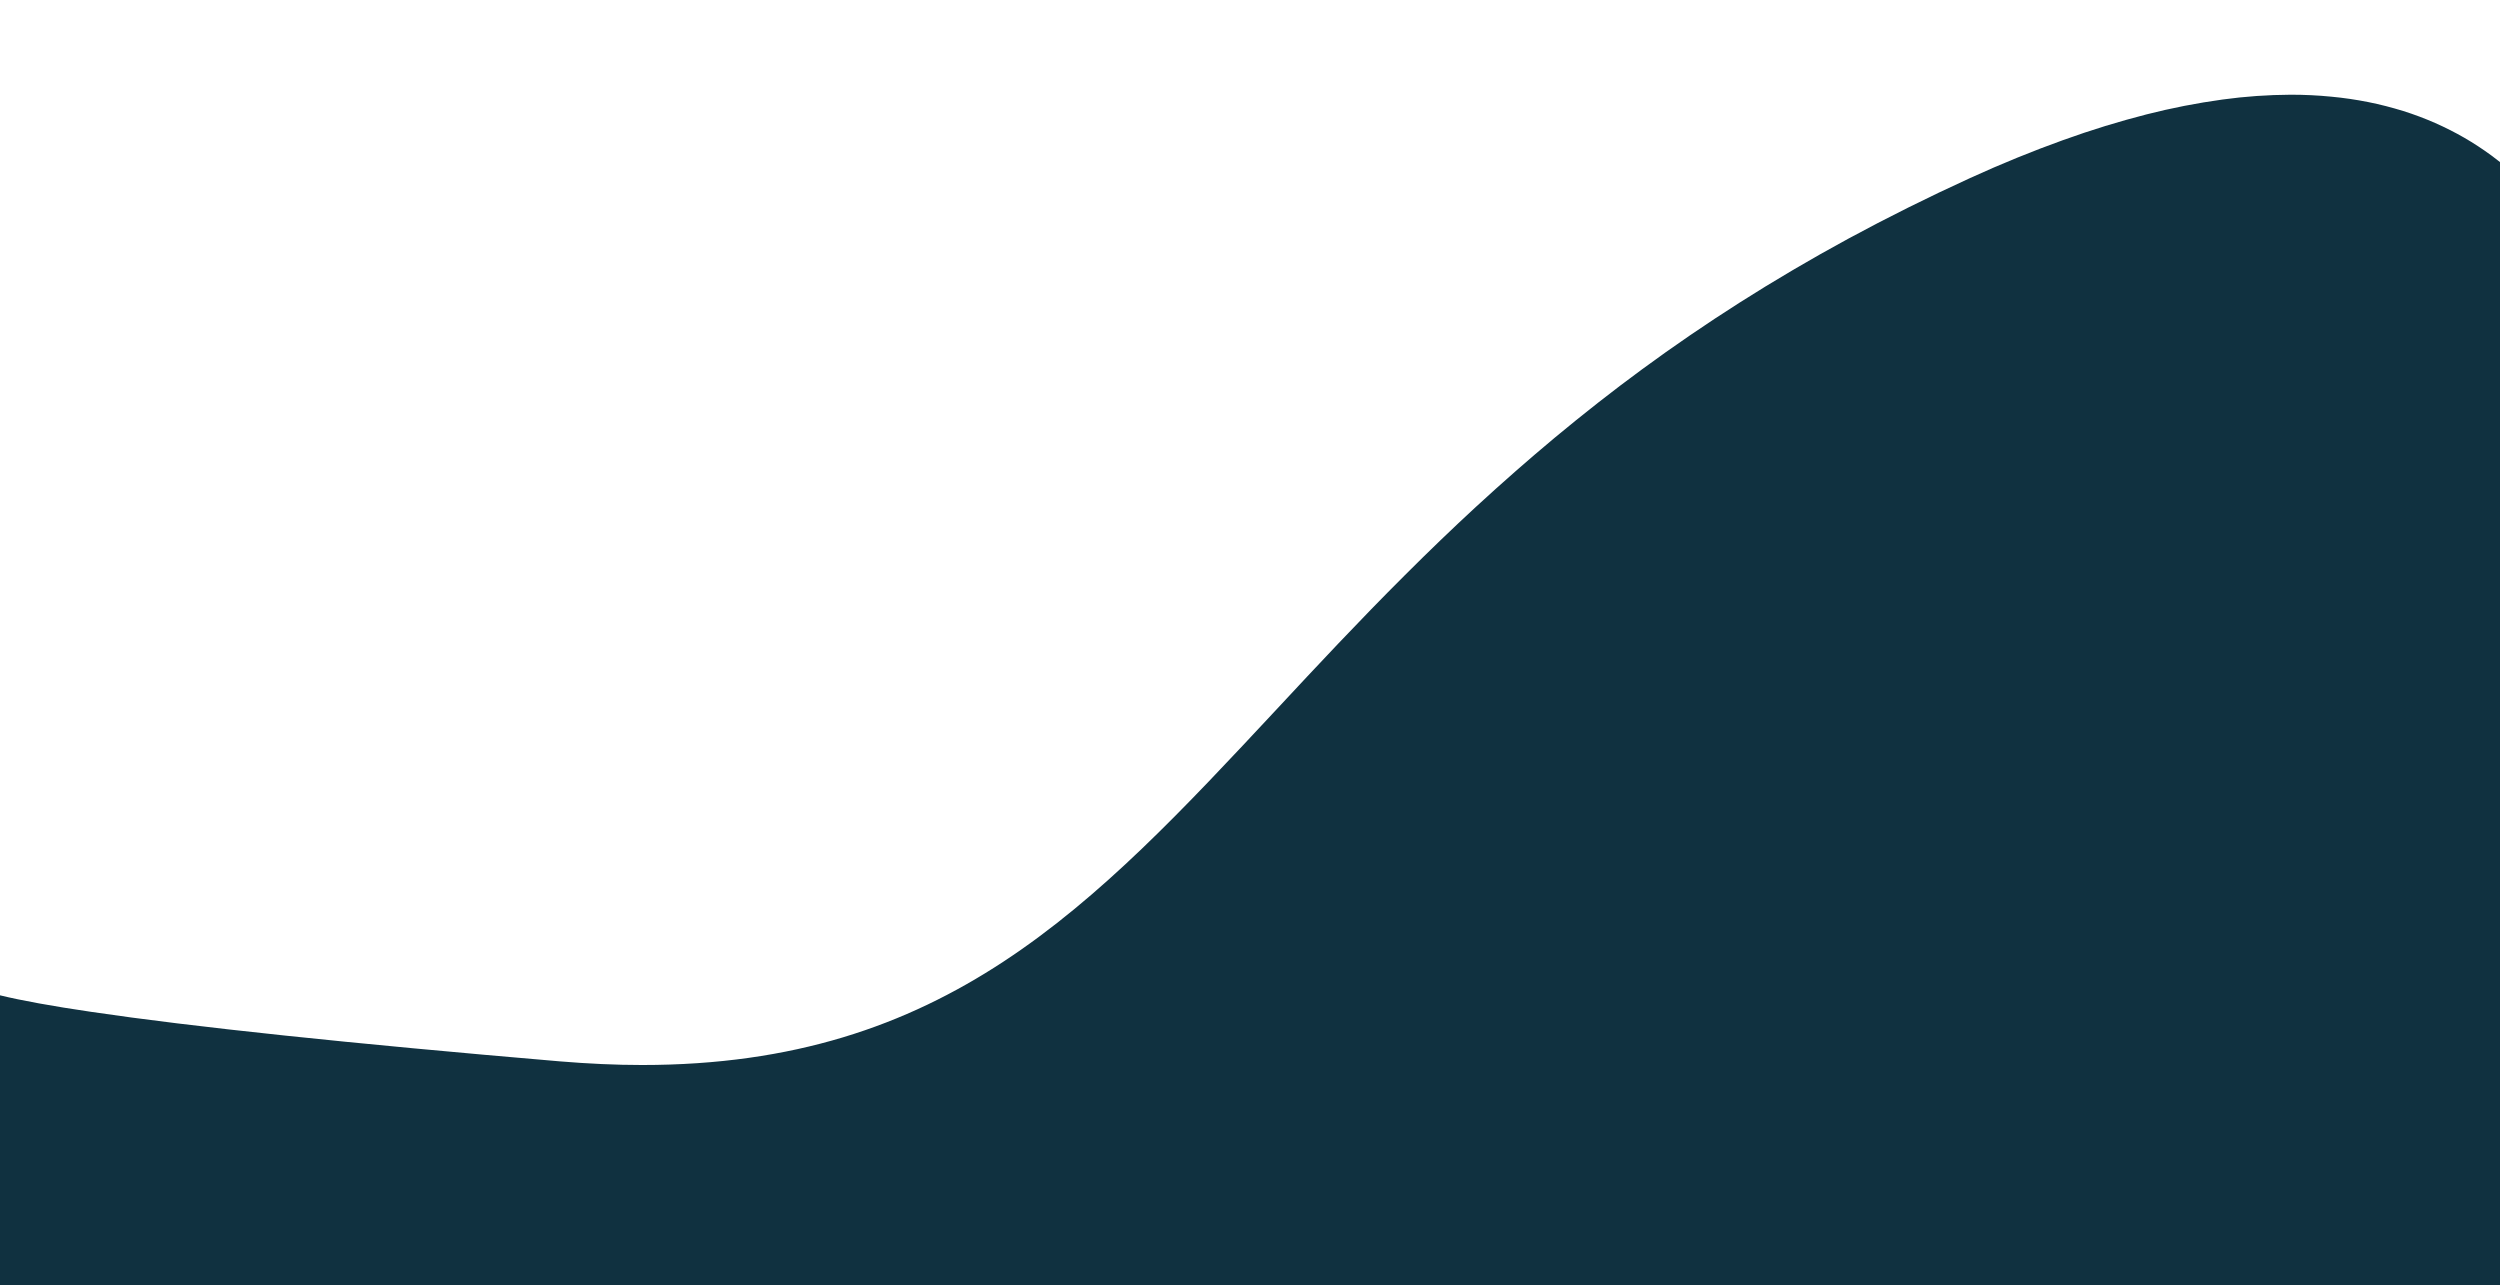
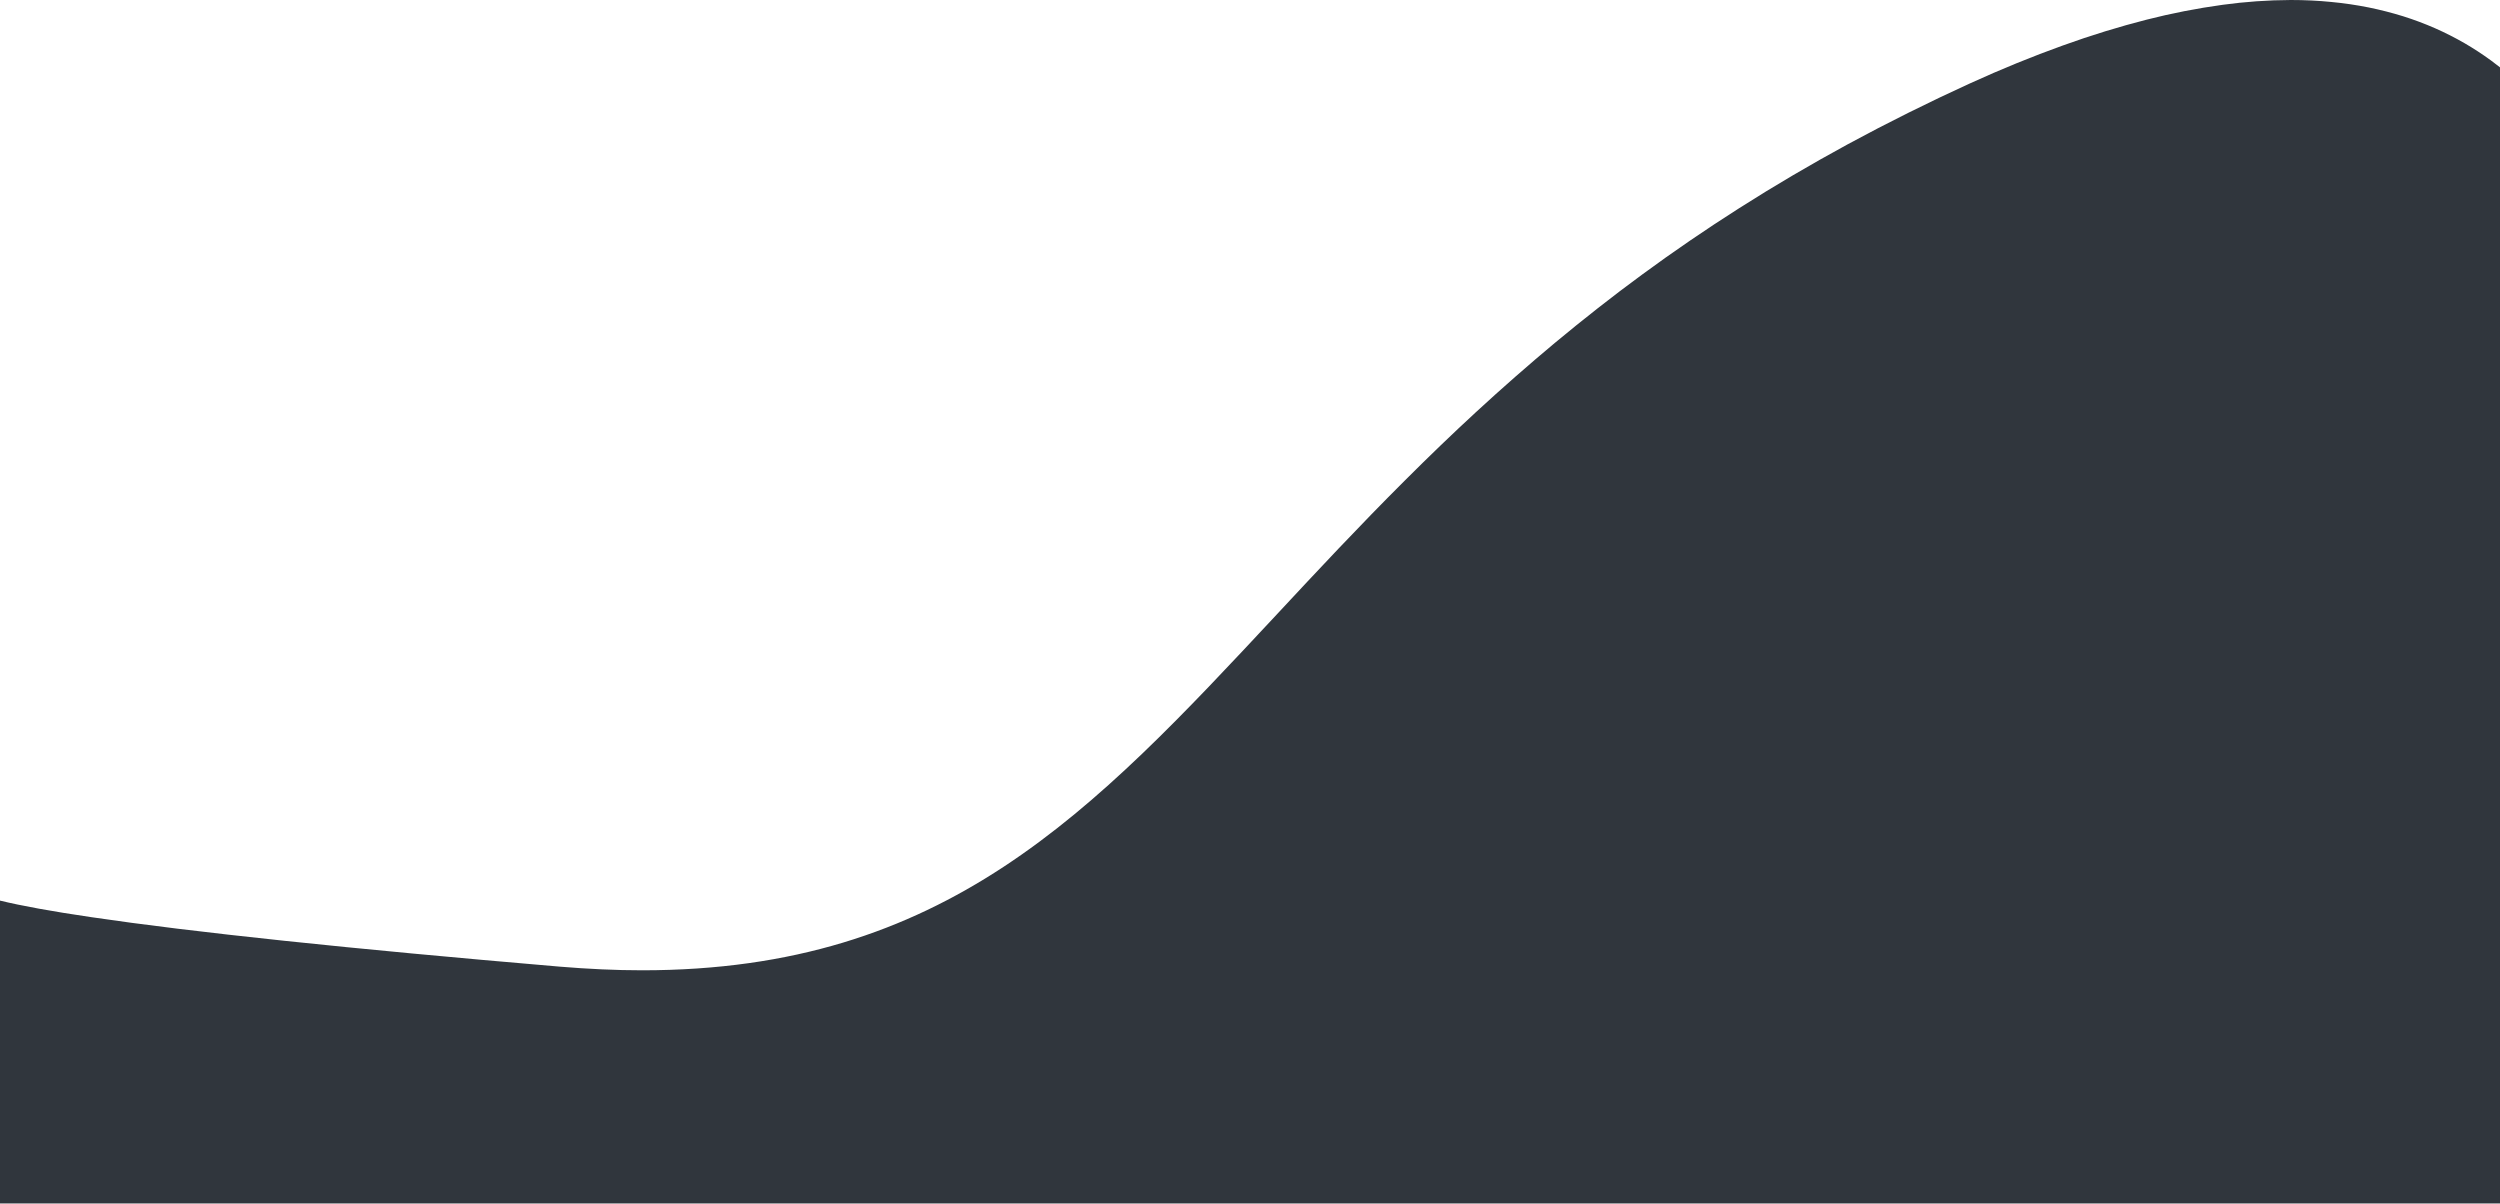
- <svg xmlns="http://www.w3.org/2000/svg" version="1.1" id="Layer_1" x="0px" y="0px" viewBox="0 0 1919 985.9" style="enable-background:new 0 0 1919 985.9;" xml:space="preserve">
-   <style type="text/css">
- 	.st0{fill:#103140;}
- </style>
-   <path class="st0" d="M1919,124.4v872.1H0V764c16.4,4,40,8.3,70,12.7c77.5,11.5,198.5,24.3,359.7,38c21.7,1.8,42.9,2.8,63.2,2.8  c232.4,0,344.9-120.6,487.2-273.2c30.9-33.2,62.9-67.5,98-102.5c18.9-18.9,36.9-36.2,54.9-52.8c20.1-18.5,40.4-36.3,60.4-53  c21.9-18.2,44.4-35.9,66.9-52.4c24.2-17.8,49.4-35,74.7-51.1c27-17.2,55.1-33.7,83.6-49.2c30.1-16.3,61.6-32,93.6-46.6  c24.3-11.1,48.2-20.8,71-29c22.1-8,43.8-14.6,64.5-19.9c19.2-4.9,38.7-8.7,58.3-11.4c17.4-2.4,34.9-3.6,52.4-3.7  c10.5,0,21,0.5,31,1.5c9.6,0.9,19.2,2.3,28.7,4.2c9,1.8,17.8,4.1,26.6,6.8c8.3,2.6,16.5,5.7,24.5,9.2c7.7,3.4,15.2,7.2,22.5,11.4  c7.1,4.1,13.9,8.6,20.5,13.4C1914.4,120.9,1916.7,122.6,1919,124.4z" />
+ <svg xmlns="http://www.w3.org/2000/svg" viewBox="0 0 1919 923.8">
+   <path d="M1919,124.4V996.5H0V764c16.4,4,40,8.3,70,12.7,77.5,11.5,198.5,24.3,359.7,38,21.7,1.8,42.9,2.8,63.2,2.8,232.4,0,344.9-120.6,487.2-273.2,30.9-33.2,62.9-67.5,98-102.5,18.9-18.9,36.9-36.2,54.9-52.8,20.1-18.5,40.4-36.3,60.4-53,21.9-18.2,44.4-35.9,66.9-52.4,24.2-17.8,49.4-35,74.7-51.1,27-17.2,55.1-33.7,83.6-49.2,30.1-16.3,61.6-32,93.6-46.6,24.3-11.1,48.2-20.8,71-29,22.1-8,43.8-14.6,64.5-19.9a526.509,526.509,0,0,1,58.3-11.4,400.121,400.121,0,0,1,52.4-3.7c10.5,0,21,.5,31,1.5a279.533,279.533,0,0,1,28.7,4.2,272.839,272.839,0,0,1,26.6,6.8,240.988,240.988,0,0,1,24.5,9.2,237.284,237.284,0,0,1,22.5,11.4,232.779,232.779,0,0,1,20.5,13.4C1914.4,120.9,1916.7,122.6,1919,124.4Z" transform="translate(0 -72.70001)" fill="#30363d" />
</svg>
